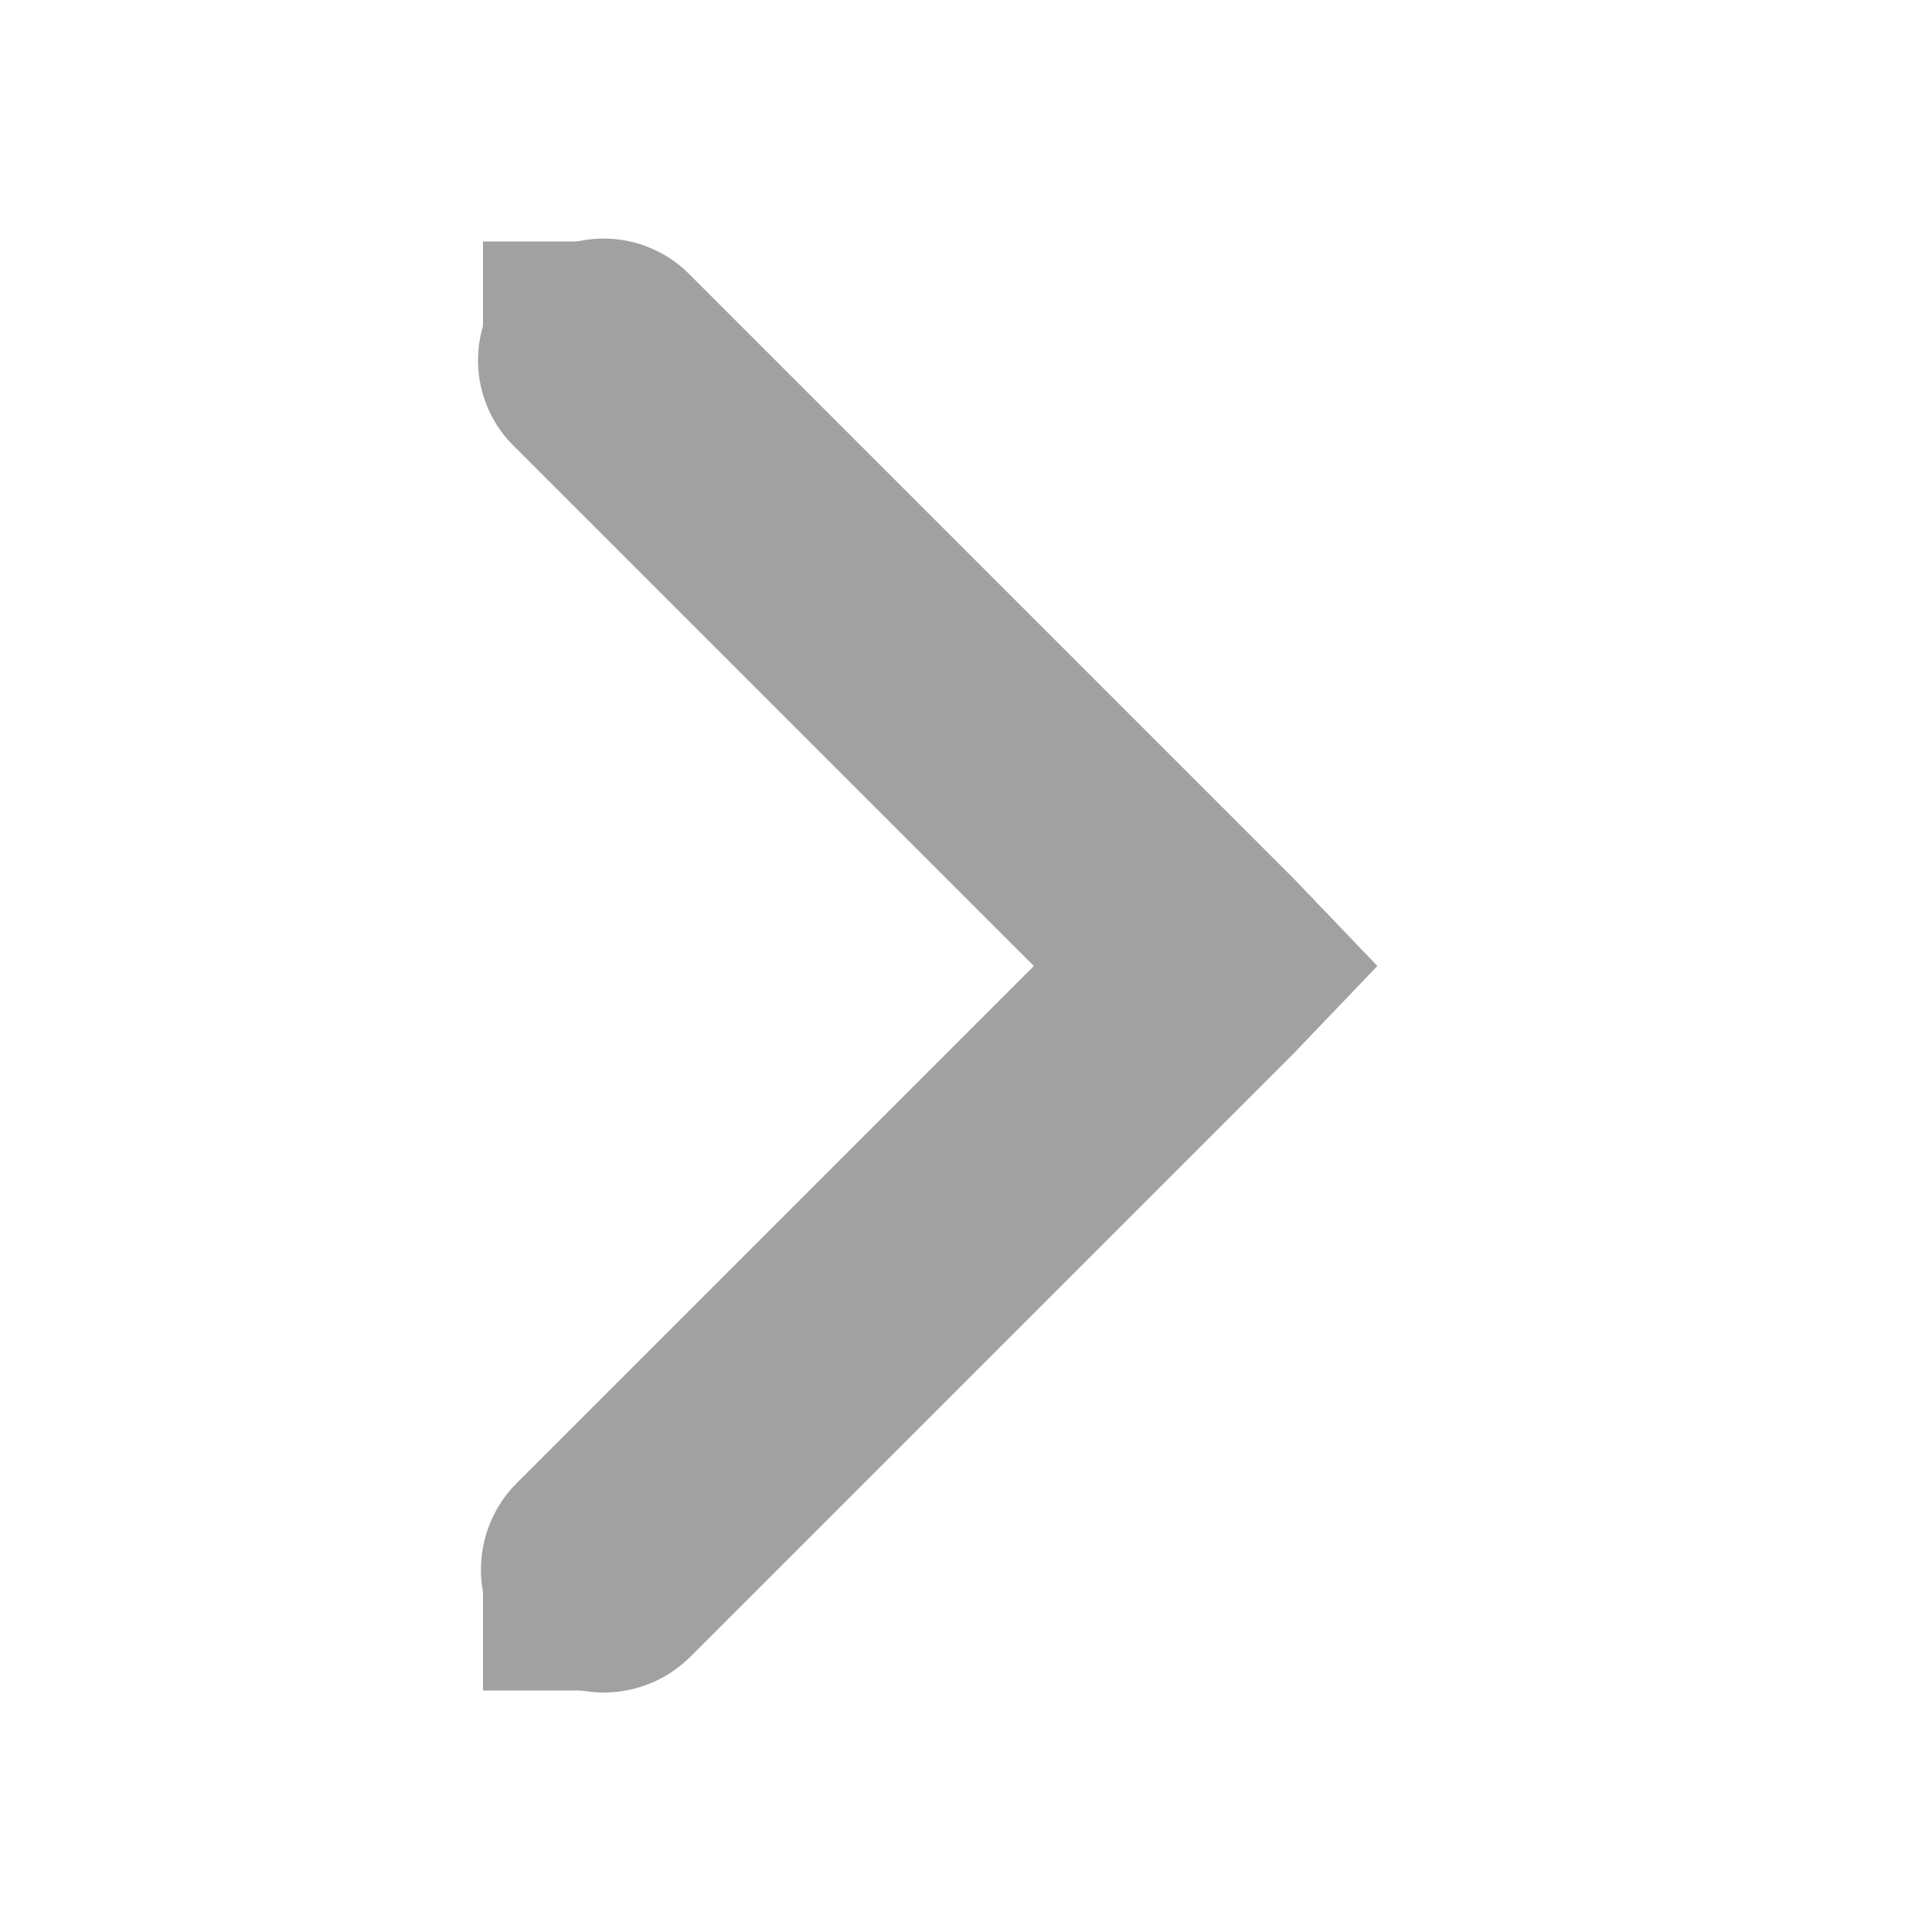
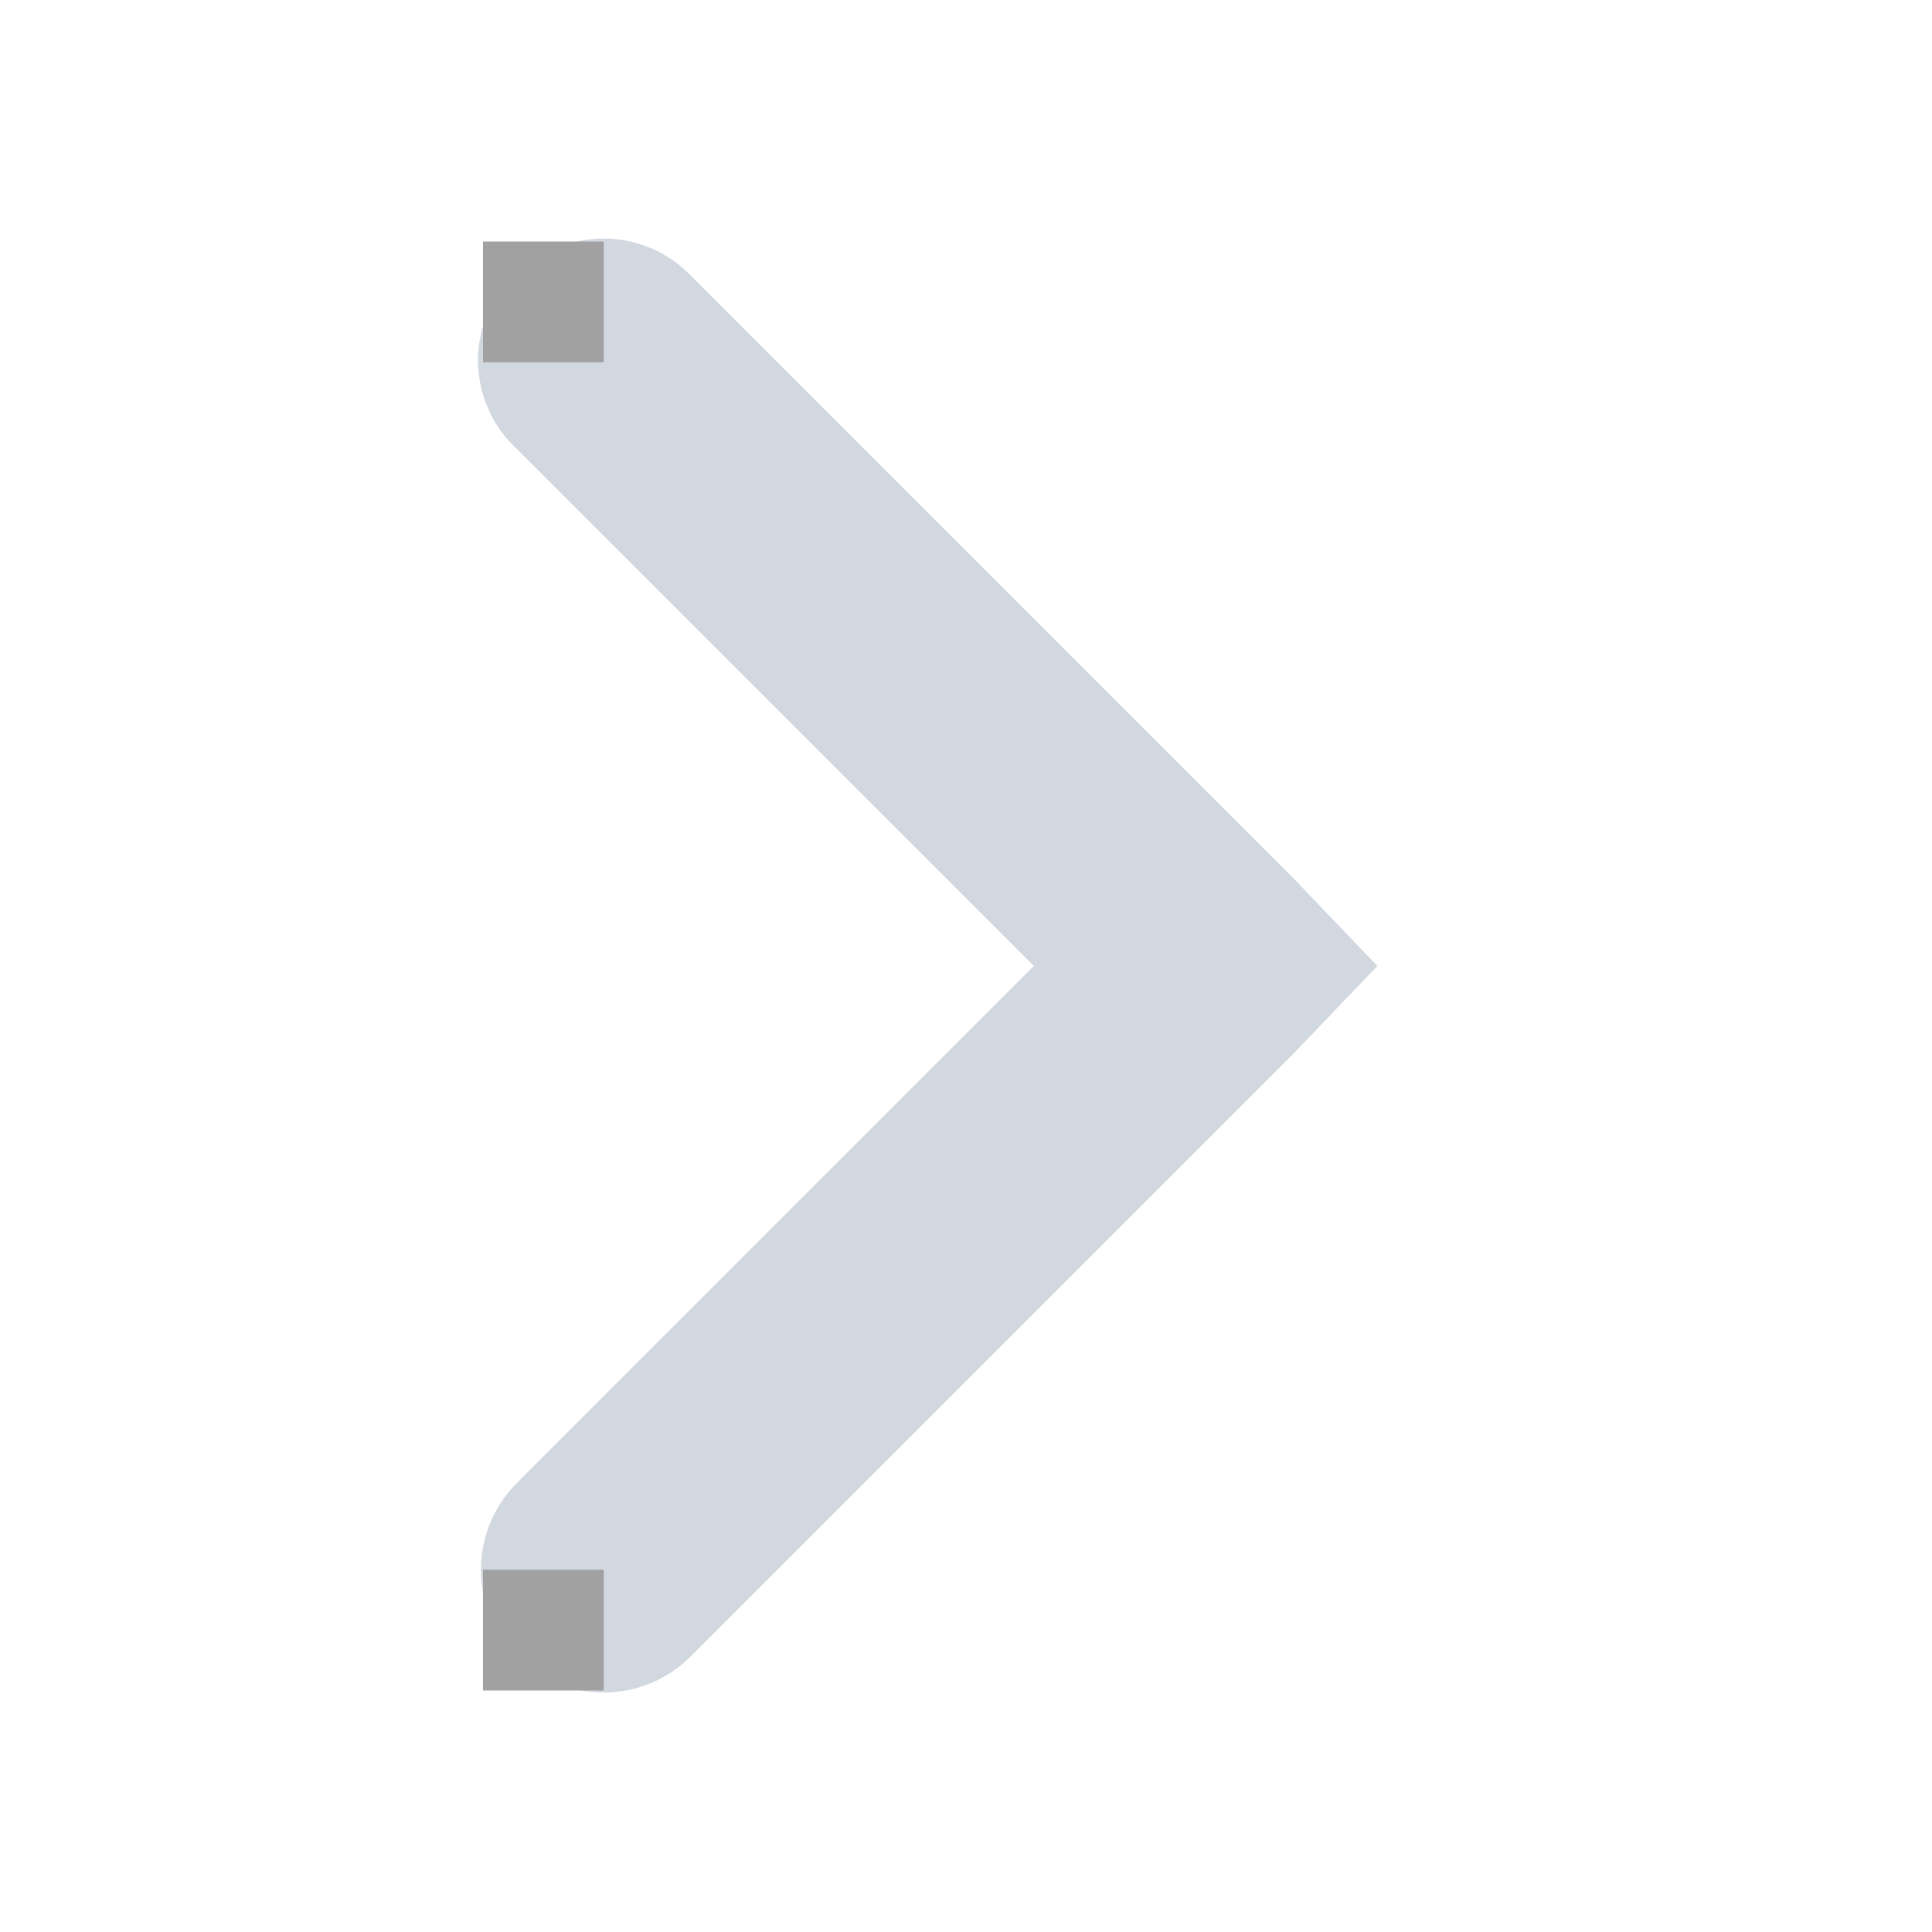
<svg xmlns="http://www.w3.org/2000/svg" height="16" id="svg7384" version="1.1" width="16">
  <defs id="defs7386" />
  <g id="layer9" style="display:inline" transform="translate(-321.0002,-747)" />
  <g id="layer10" transform="translate(-321.0002,-747)" />
  <g id="layer11" transform="translate(-321.0002,-747)" />
  <g id="layer13" transform="translate(-321.0002,-747)" />
  <g id="layer14" transform="translate(-321.0002,-747)" />
  <g id="layer15" style="display:inline" transform="translate(-321.0002,-747)" />
  <g id="g71291" style="display:inline" transform="translate(-321.0002,-747)" />
  <g id="g4953" style="display:inline" transform="translate(-321.0002,-747)" />
  <g id="layer12" style="display:inline" transform="translate(-321.0002,-747)">
-     <path d="m 325.781,749 a 1,1 0 0 0 -0.5,1.719 L 329.562,755 l -4.281,4.281 a 1.016,1.016 0 1 0 1.438,1.438 l 5,-5 0.688,-0.719 -0.688,-0.719 -5,-5 A 1,1 0 0 0 325.781,749 z" id="path8460" style="font-size:medium;font-style:normal;font-variant:normal;font-weight:normal;font-stretch:normal;text-indent:0;text-align:start;text-decoration:none;line-height:normal;letter-spacing:normal;word-spacing:normal;text-transform:none;direction:ltr;block-progression:tb;writing-mode:lr-tb;text-anchor:start;baseline-shift:baseline;color:#000000;fill:#a1a1a1;fill-opacity:1;stroke:none;stroke-width:2;marker:none;visibility:visible;display:inline;overflow:visible;enable-background:accumulate;font-family:Sans;-inkscape-font-specification:Sans" />
+     <path d="m 325.781,749 a 1,1 0 0 0 -0.5,1.719 L 329.562,755 l -4.281,4.281 a 1.016,1.016 0 1 0 1.438,1.438 l 5,-5 0.688,-0.719 -0.688,-0.719 -5,-5 A 1,1 0 0 0 325.781,749 z" id="path8460" style="font-size:medium;font-style:normal;font-variant:normal;font-weight:normal;font-stretch:normal;text-indent:0;text-align:start;text-decoration:none;line-height:normal;letter-spacing:normal;word-spacing:normal;text-transform:none;direction:ltr;block-progression:tb;writing-mode:lr-tb;text-anchor:start;baseline-shift:baseline;color:#000000;fill:#D2D8E0;fill-opacity:1;stroke:none;stroke-width:2;marker:none;visibility:visible;display:inline;overflow:visible;enable-background:accumulate;font-family:Sans;-inkscape-font-specification:Sans" />
    <rect height="1" id="rect8464" rx="0" ry="1" style="fill:#a1a1a1;fill-opacity:1;stroke:none" transform="scale(-1,1)" width="1" x="-326" y="749" />
    <rect height="1" id="rect8468" rx="0" ry="1" style="fill:#a1a1a1;fill-opacity:1;stroke:none" transform="scale(-1,1)" width="1" x="-326" y="760" />
  </g>
</svg>
